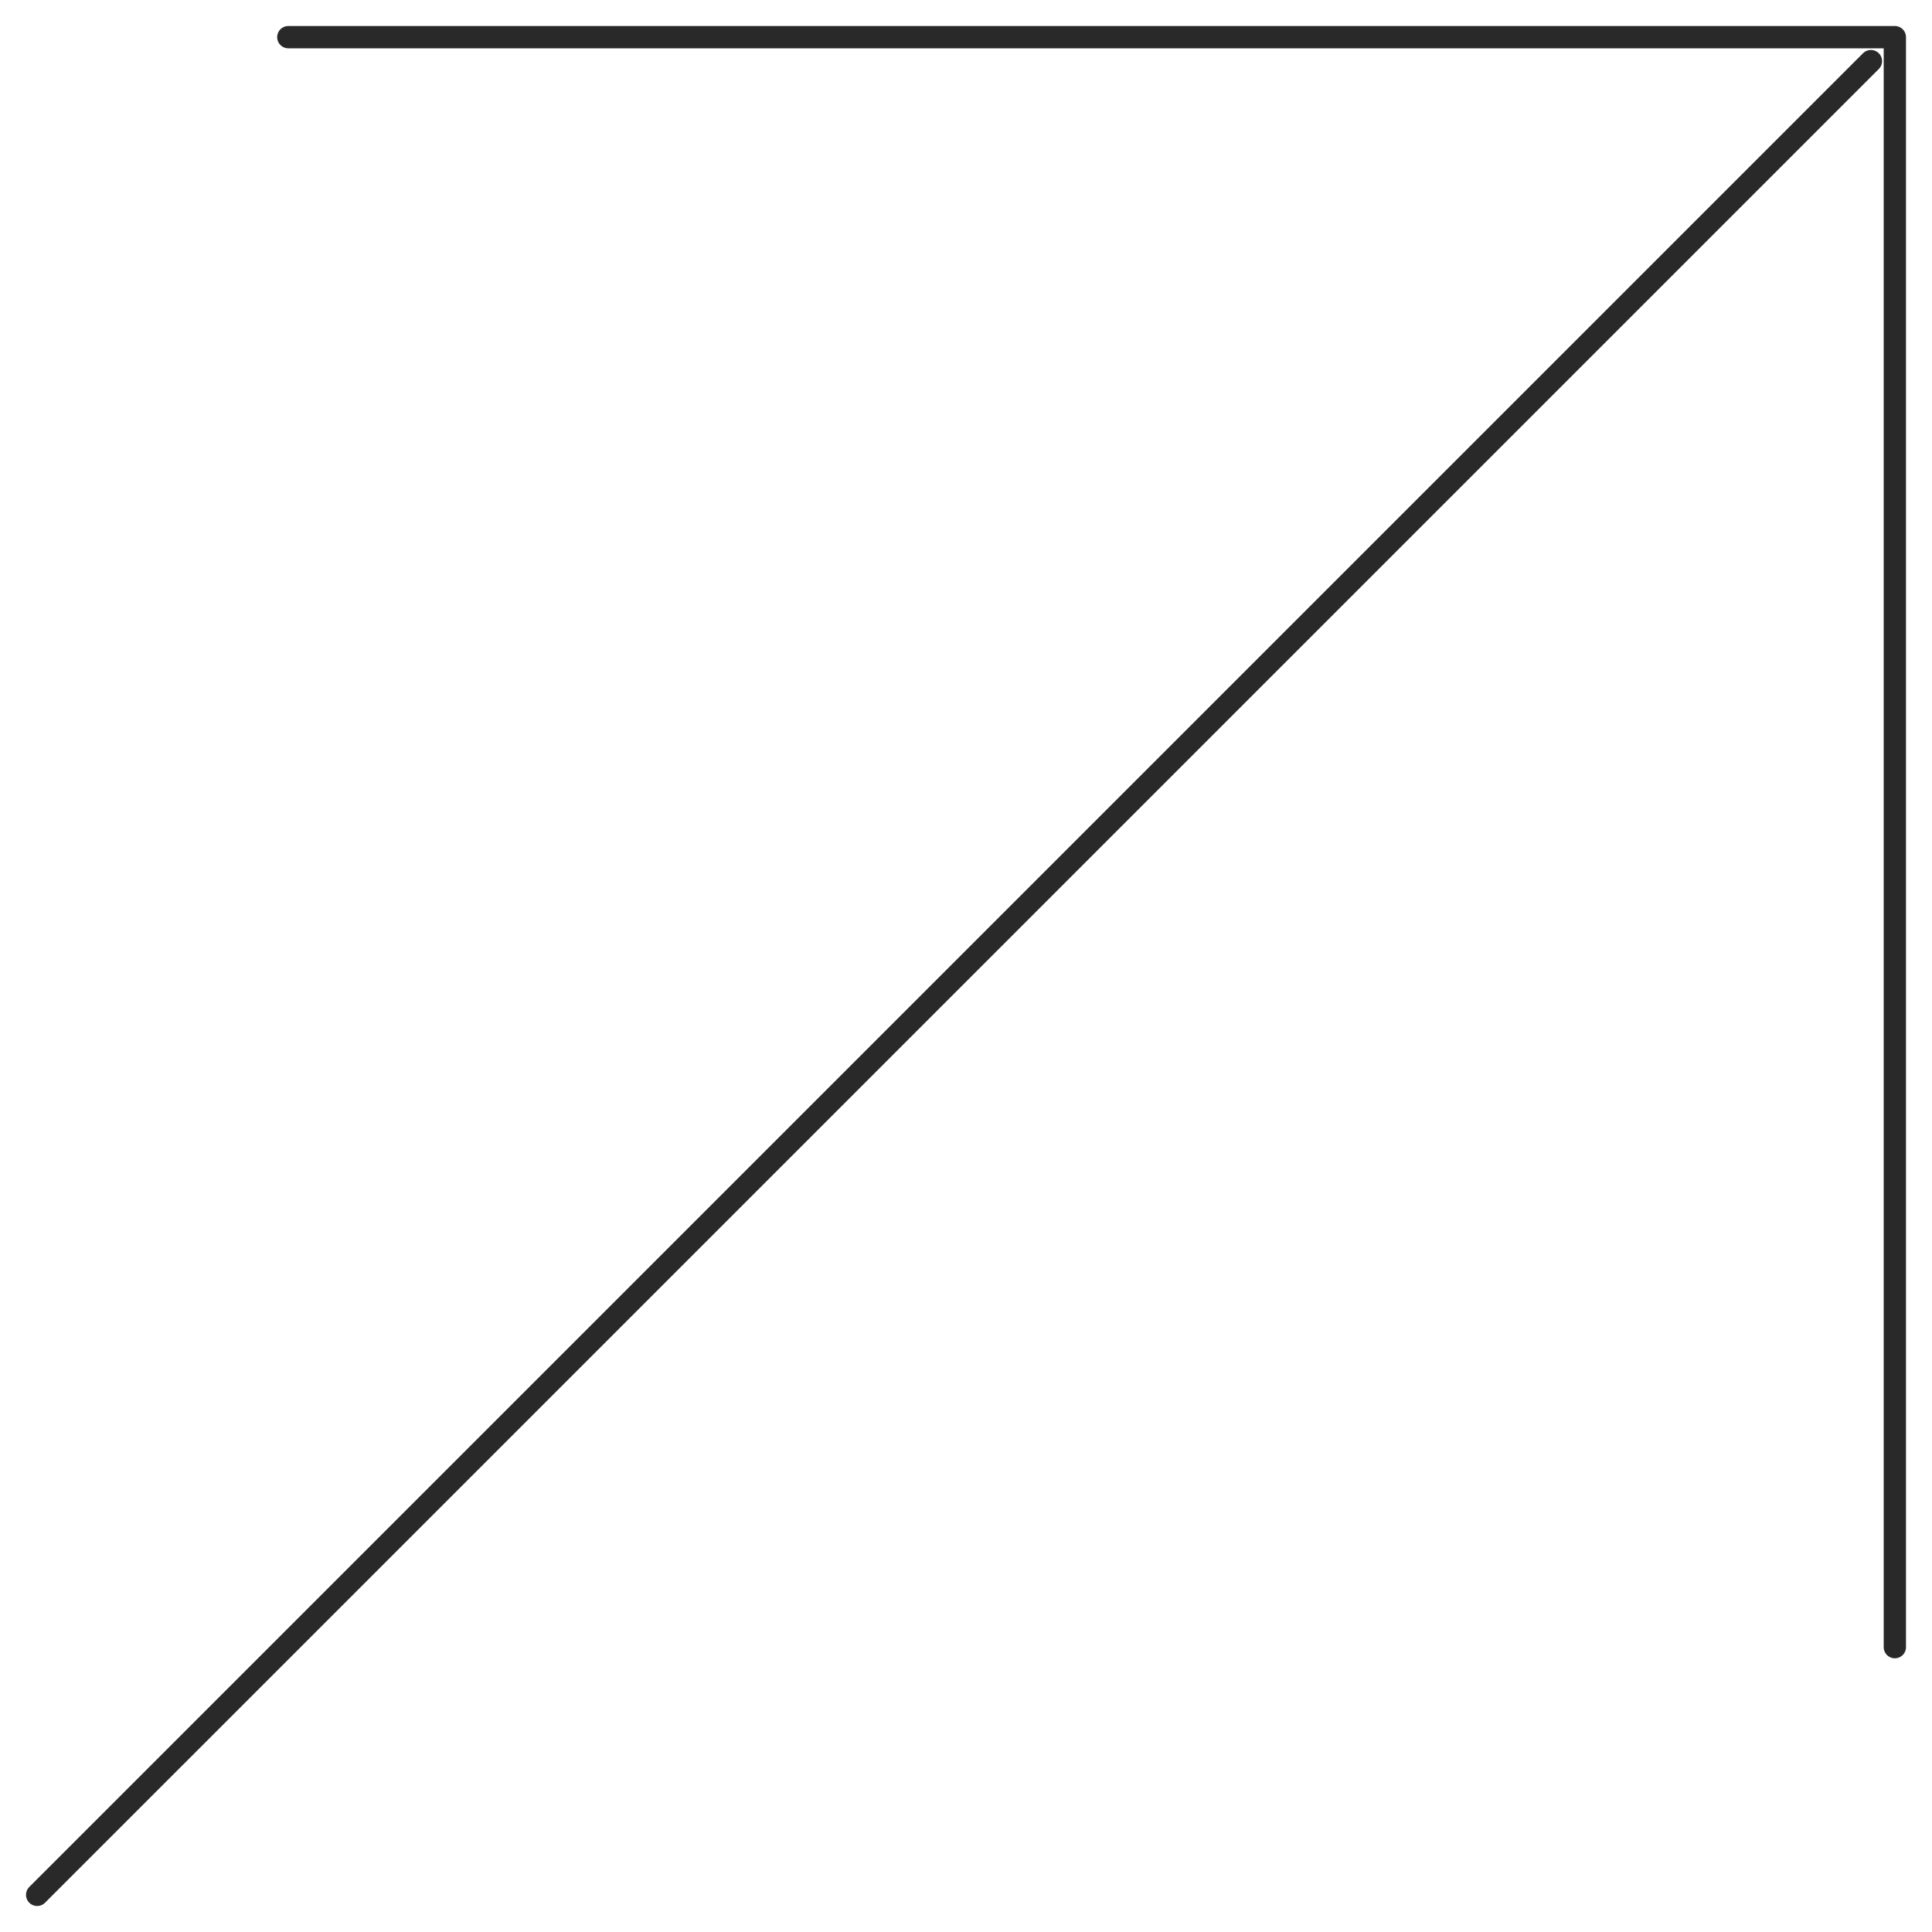
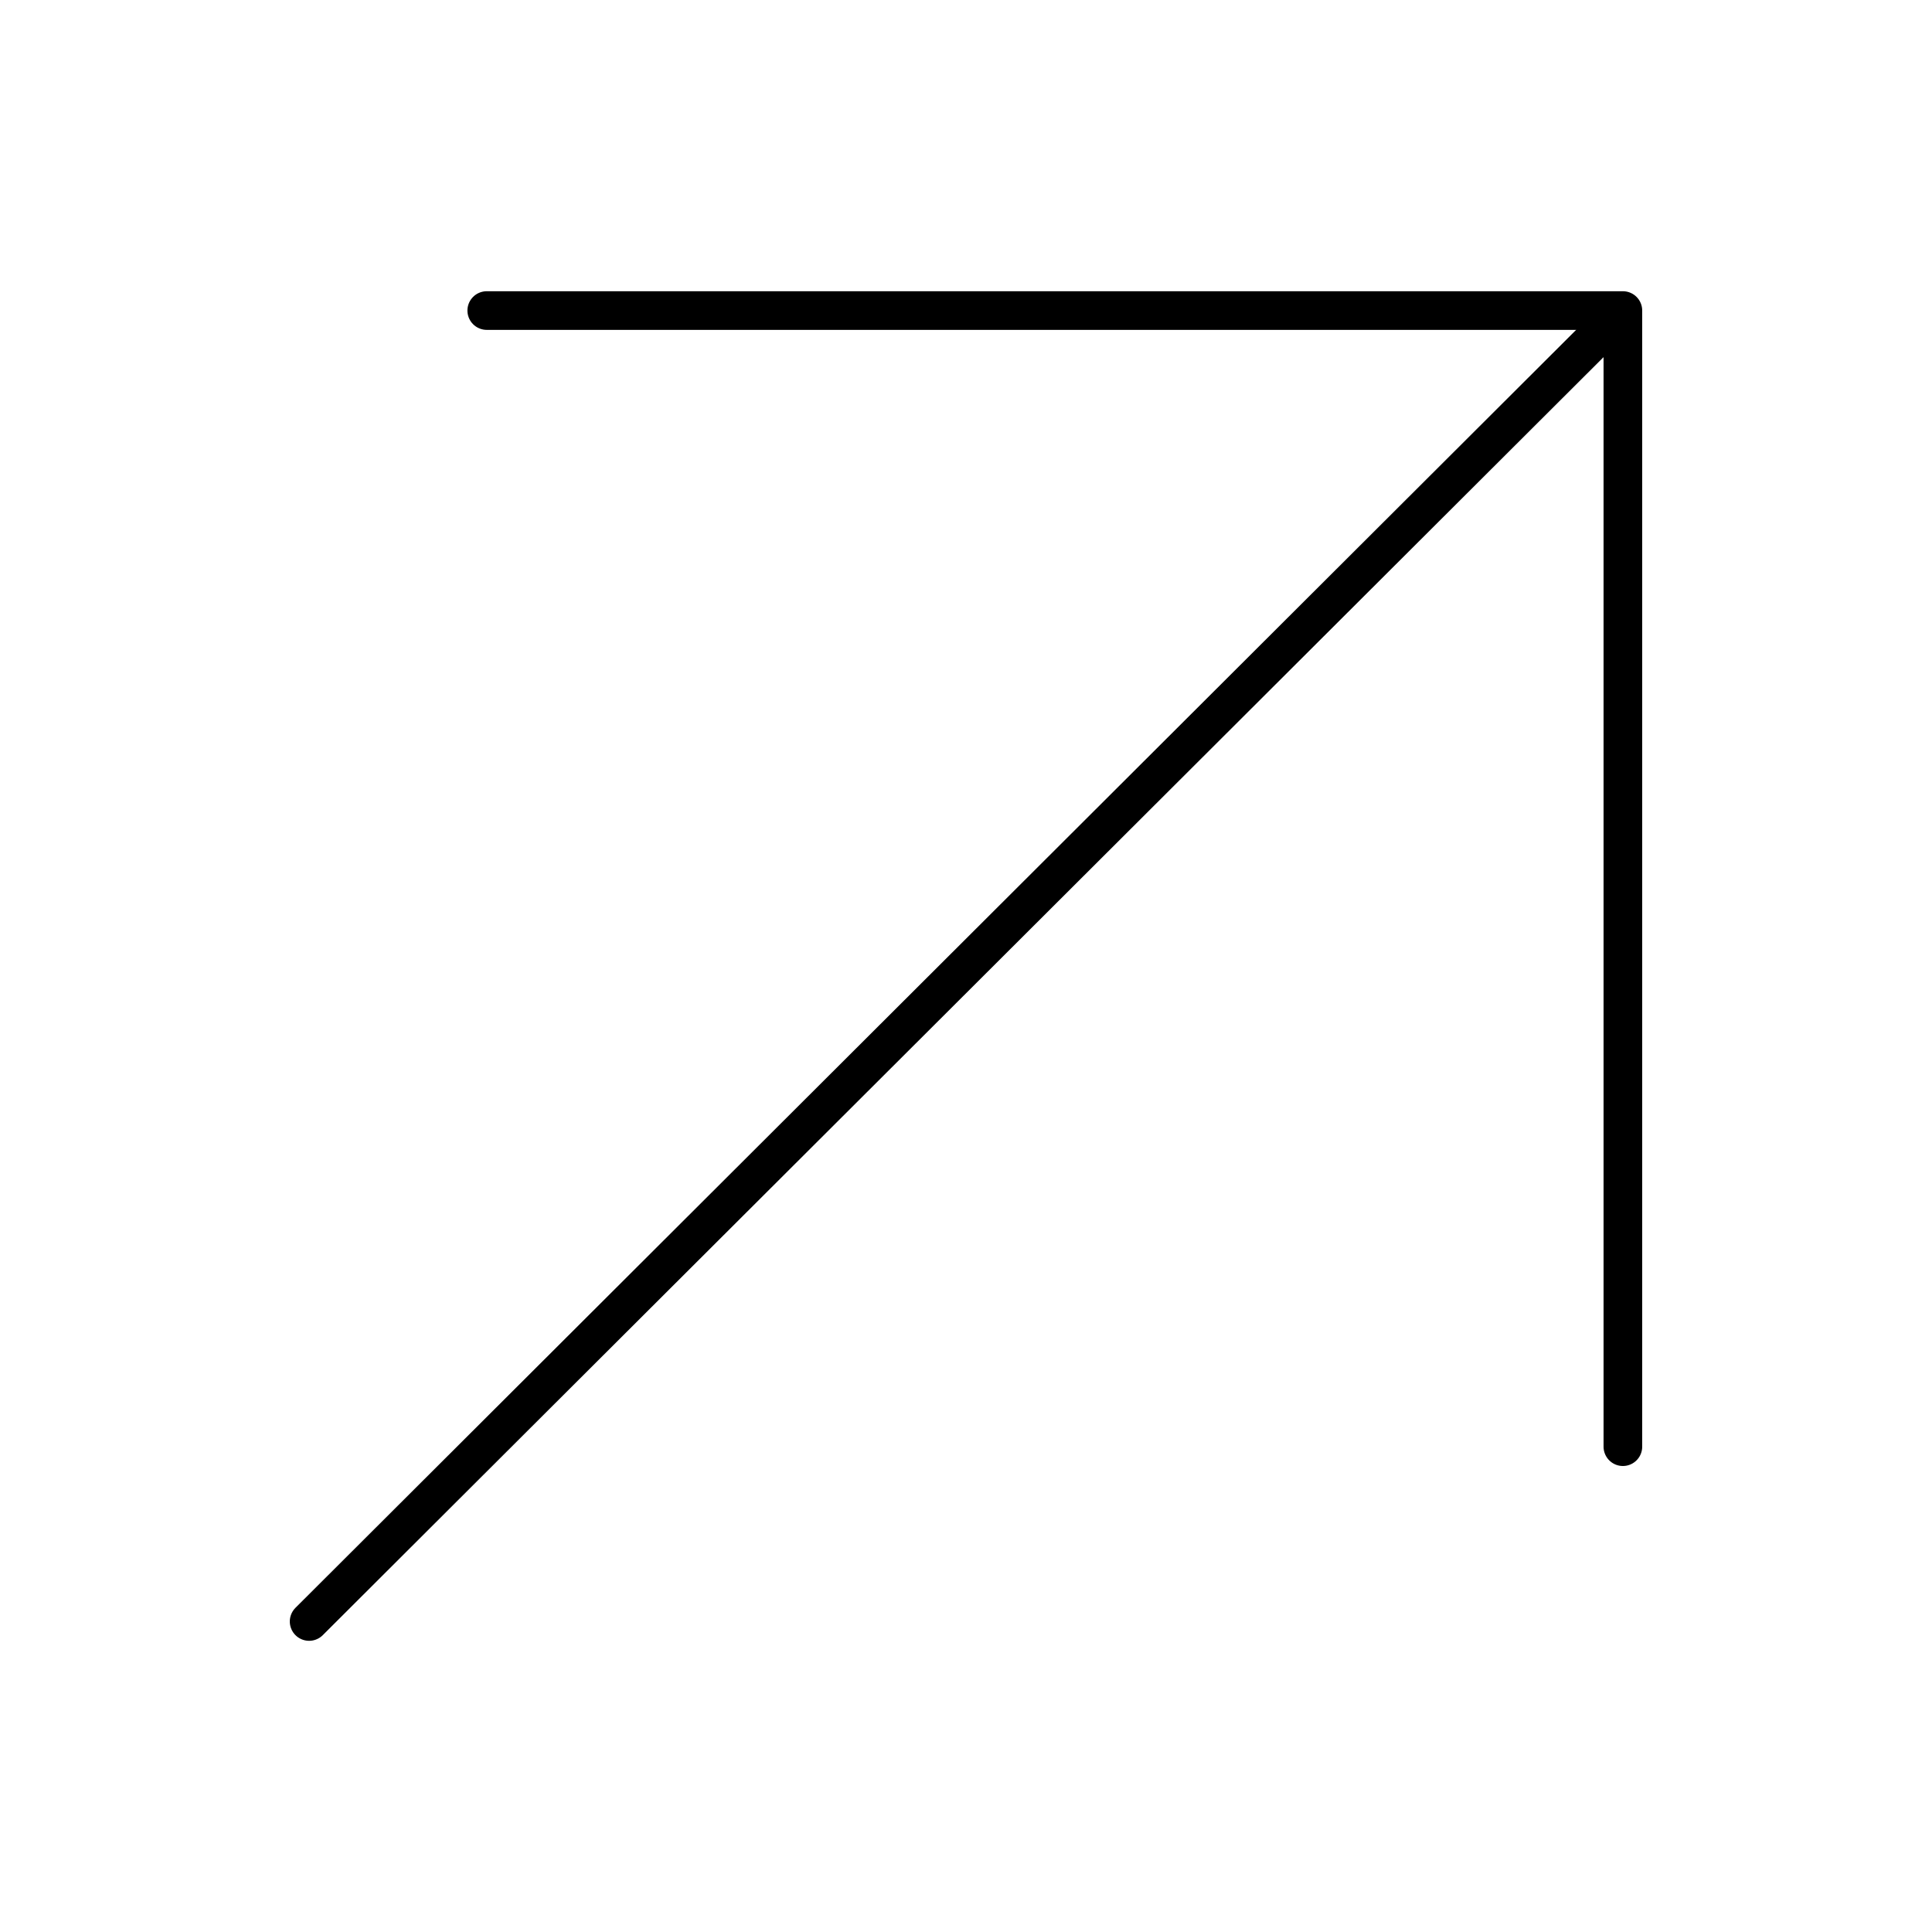
- <svg xmlns="http://www.w3.org/2000/svg" width="52" height="52" viewBox="0 0 52 52" fill="none">
-   <path d="M7.76 1H51V44.333" stroke="#292929" stroke-width="0.6" stroke-linecap="round" stroke-linejoin="round" />
-   <path d="M1 51L50.356 1.645" stroke="#292929" stroke-width="0.6" stroke-linecap="round" stroke-linejoin="round" />
+ <svg xmlns="http://www.w3.org/2000/svg" width="50" height="50" viewBox="0 0 50 50" fill="none">
+   <path d="M12.597 8.037L42 8.037V37.44" stroke="black" stroke-linecap="round" stroke-linejoin="round" />
+   <path d="M8 41.964L41.562 8.474" stroke="black" stroke-linecap="round" stroke-linejoin="round" />
</svg>
